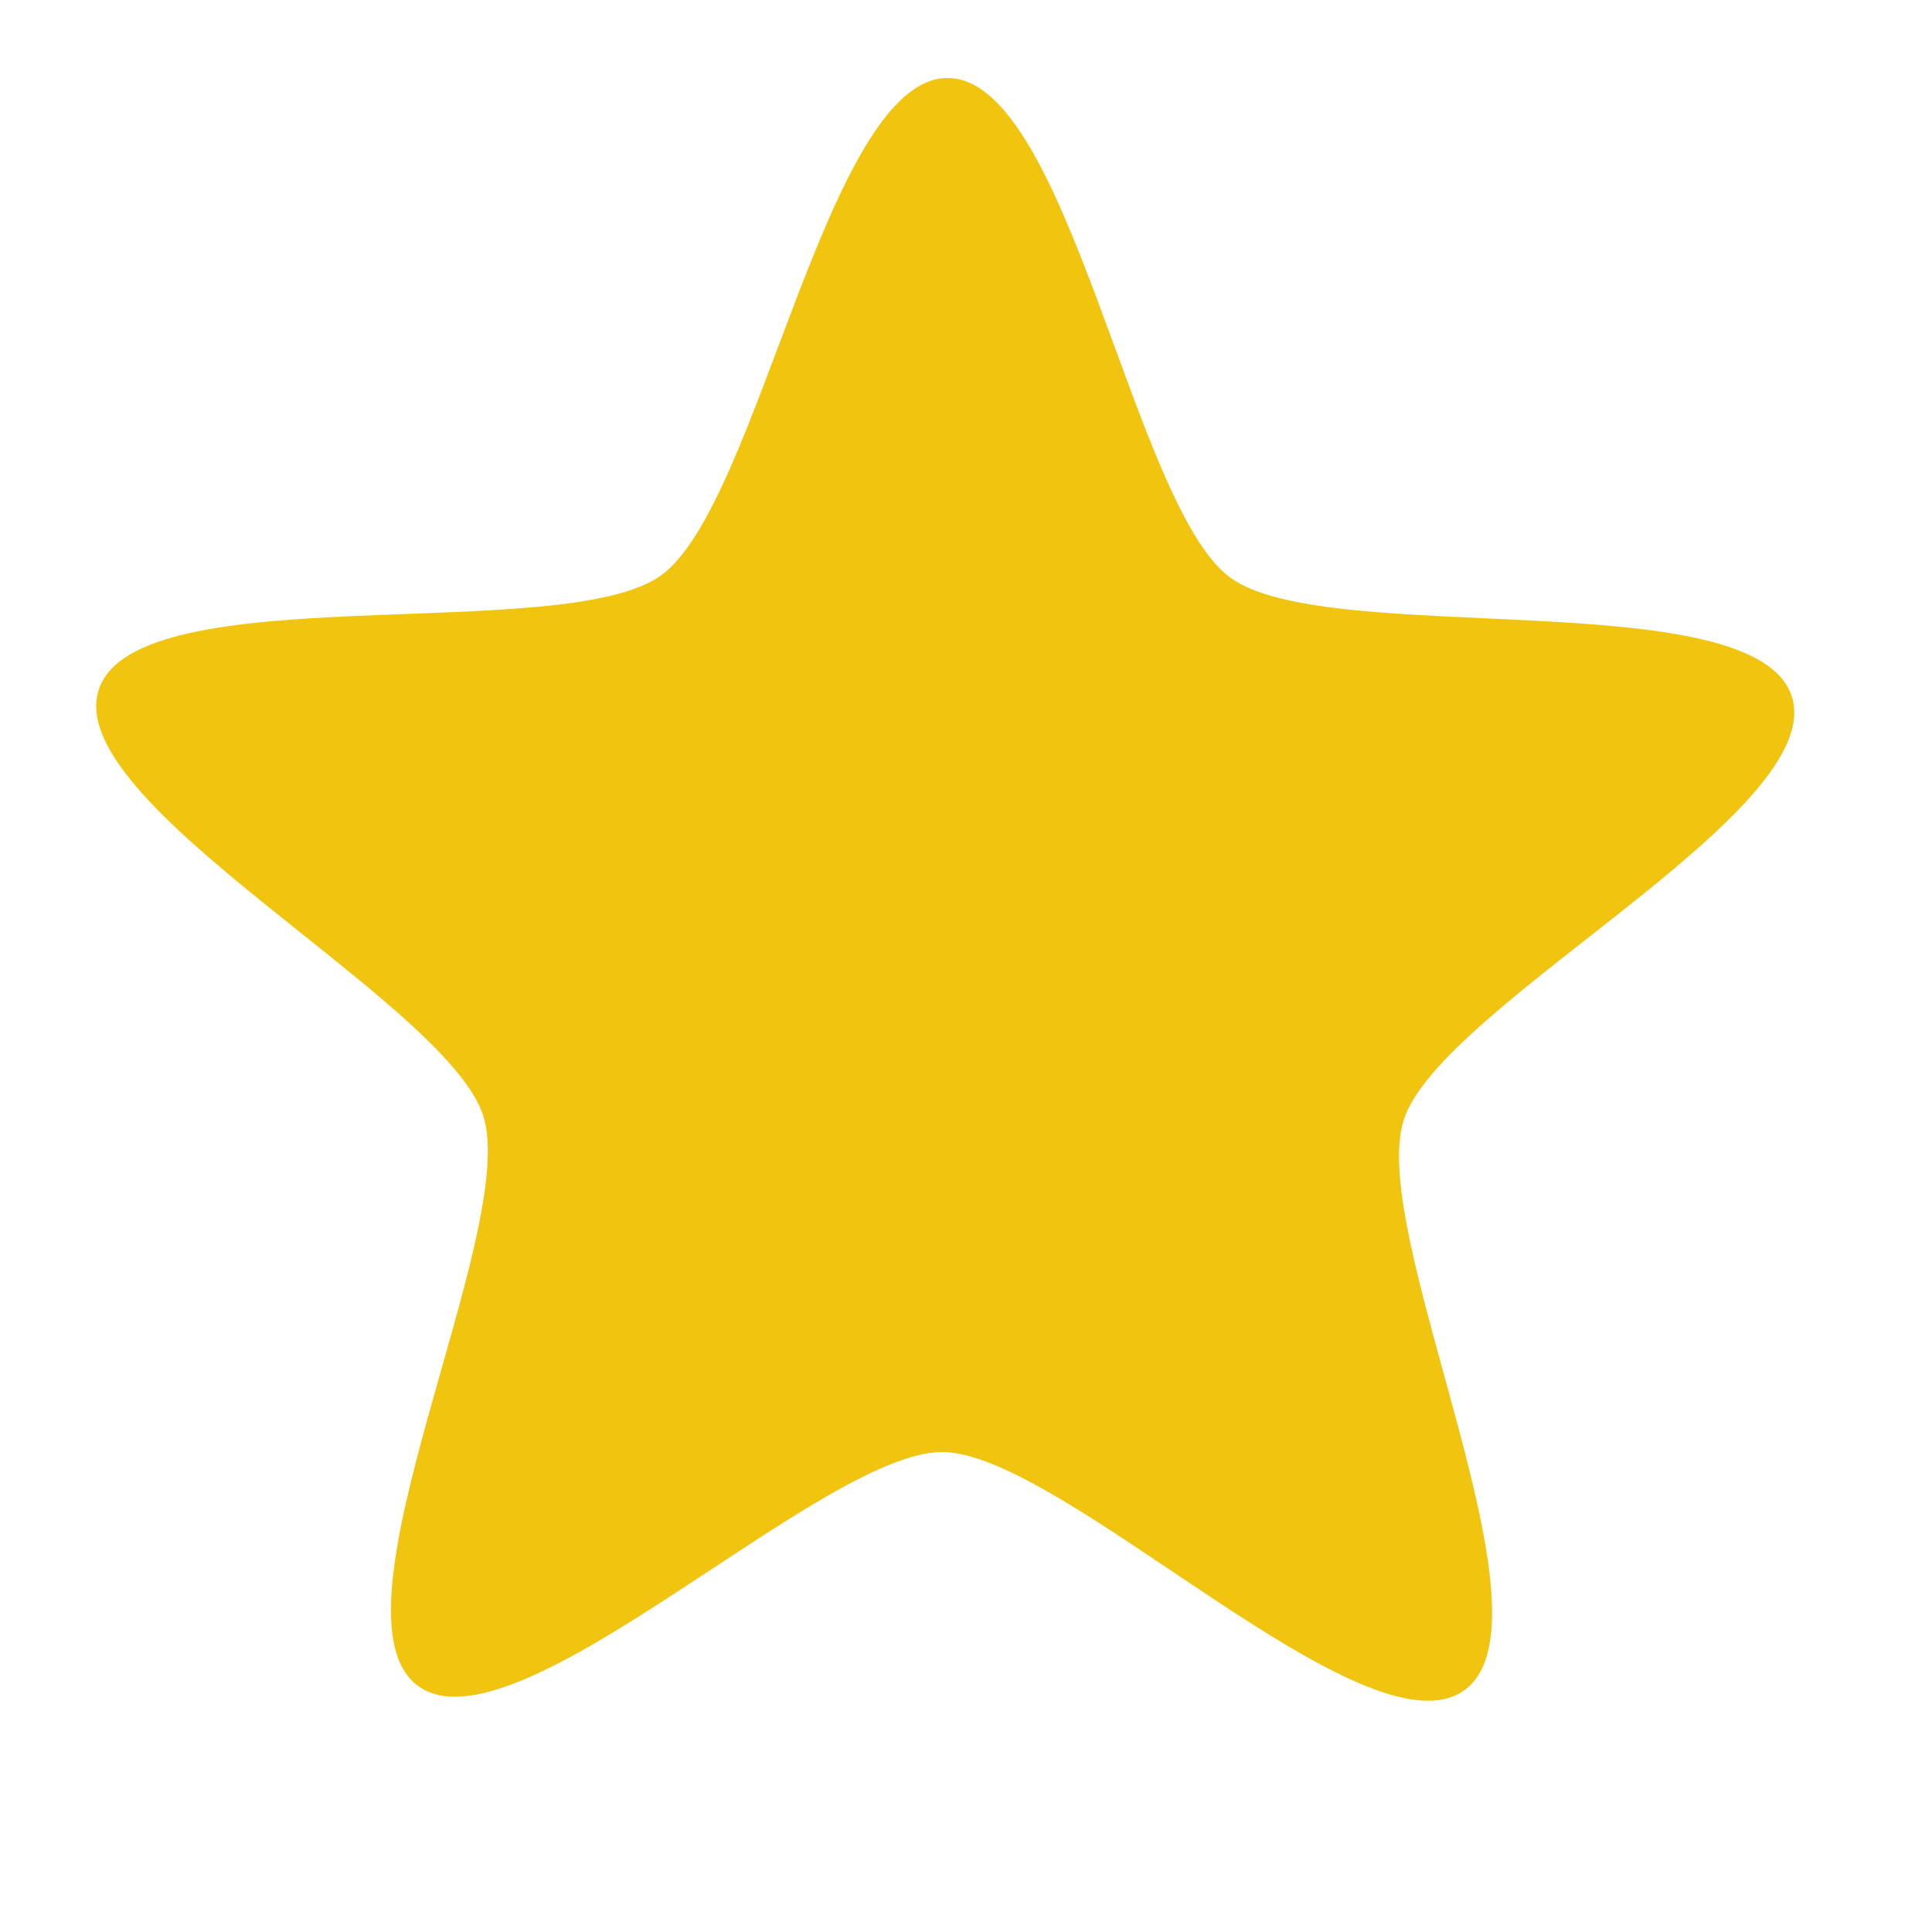
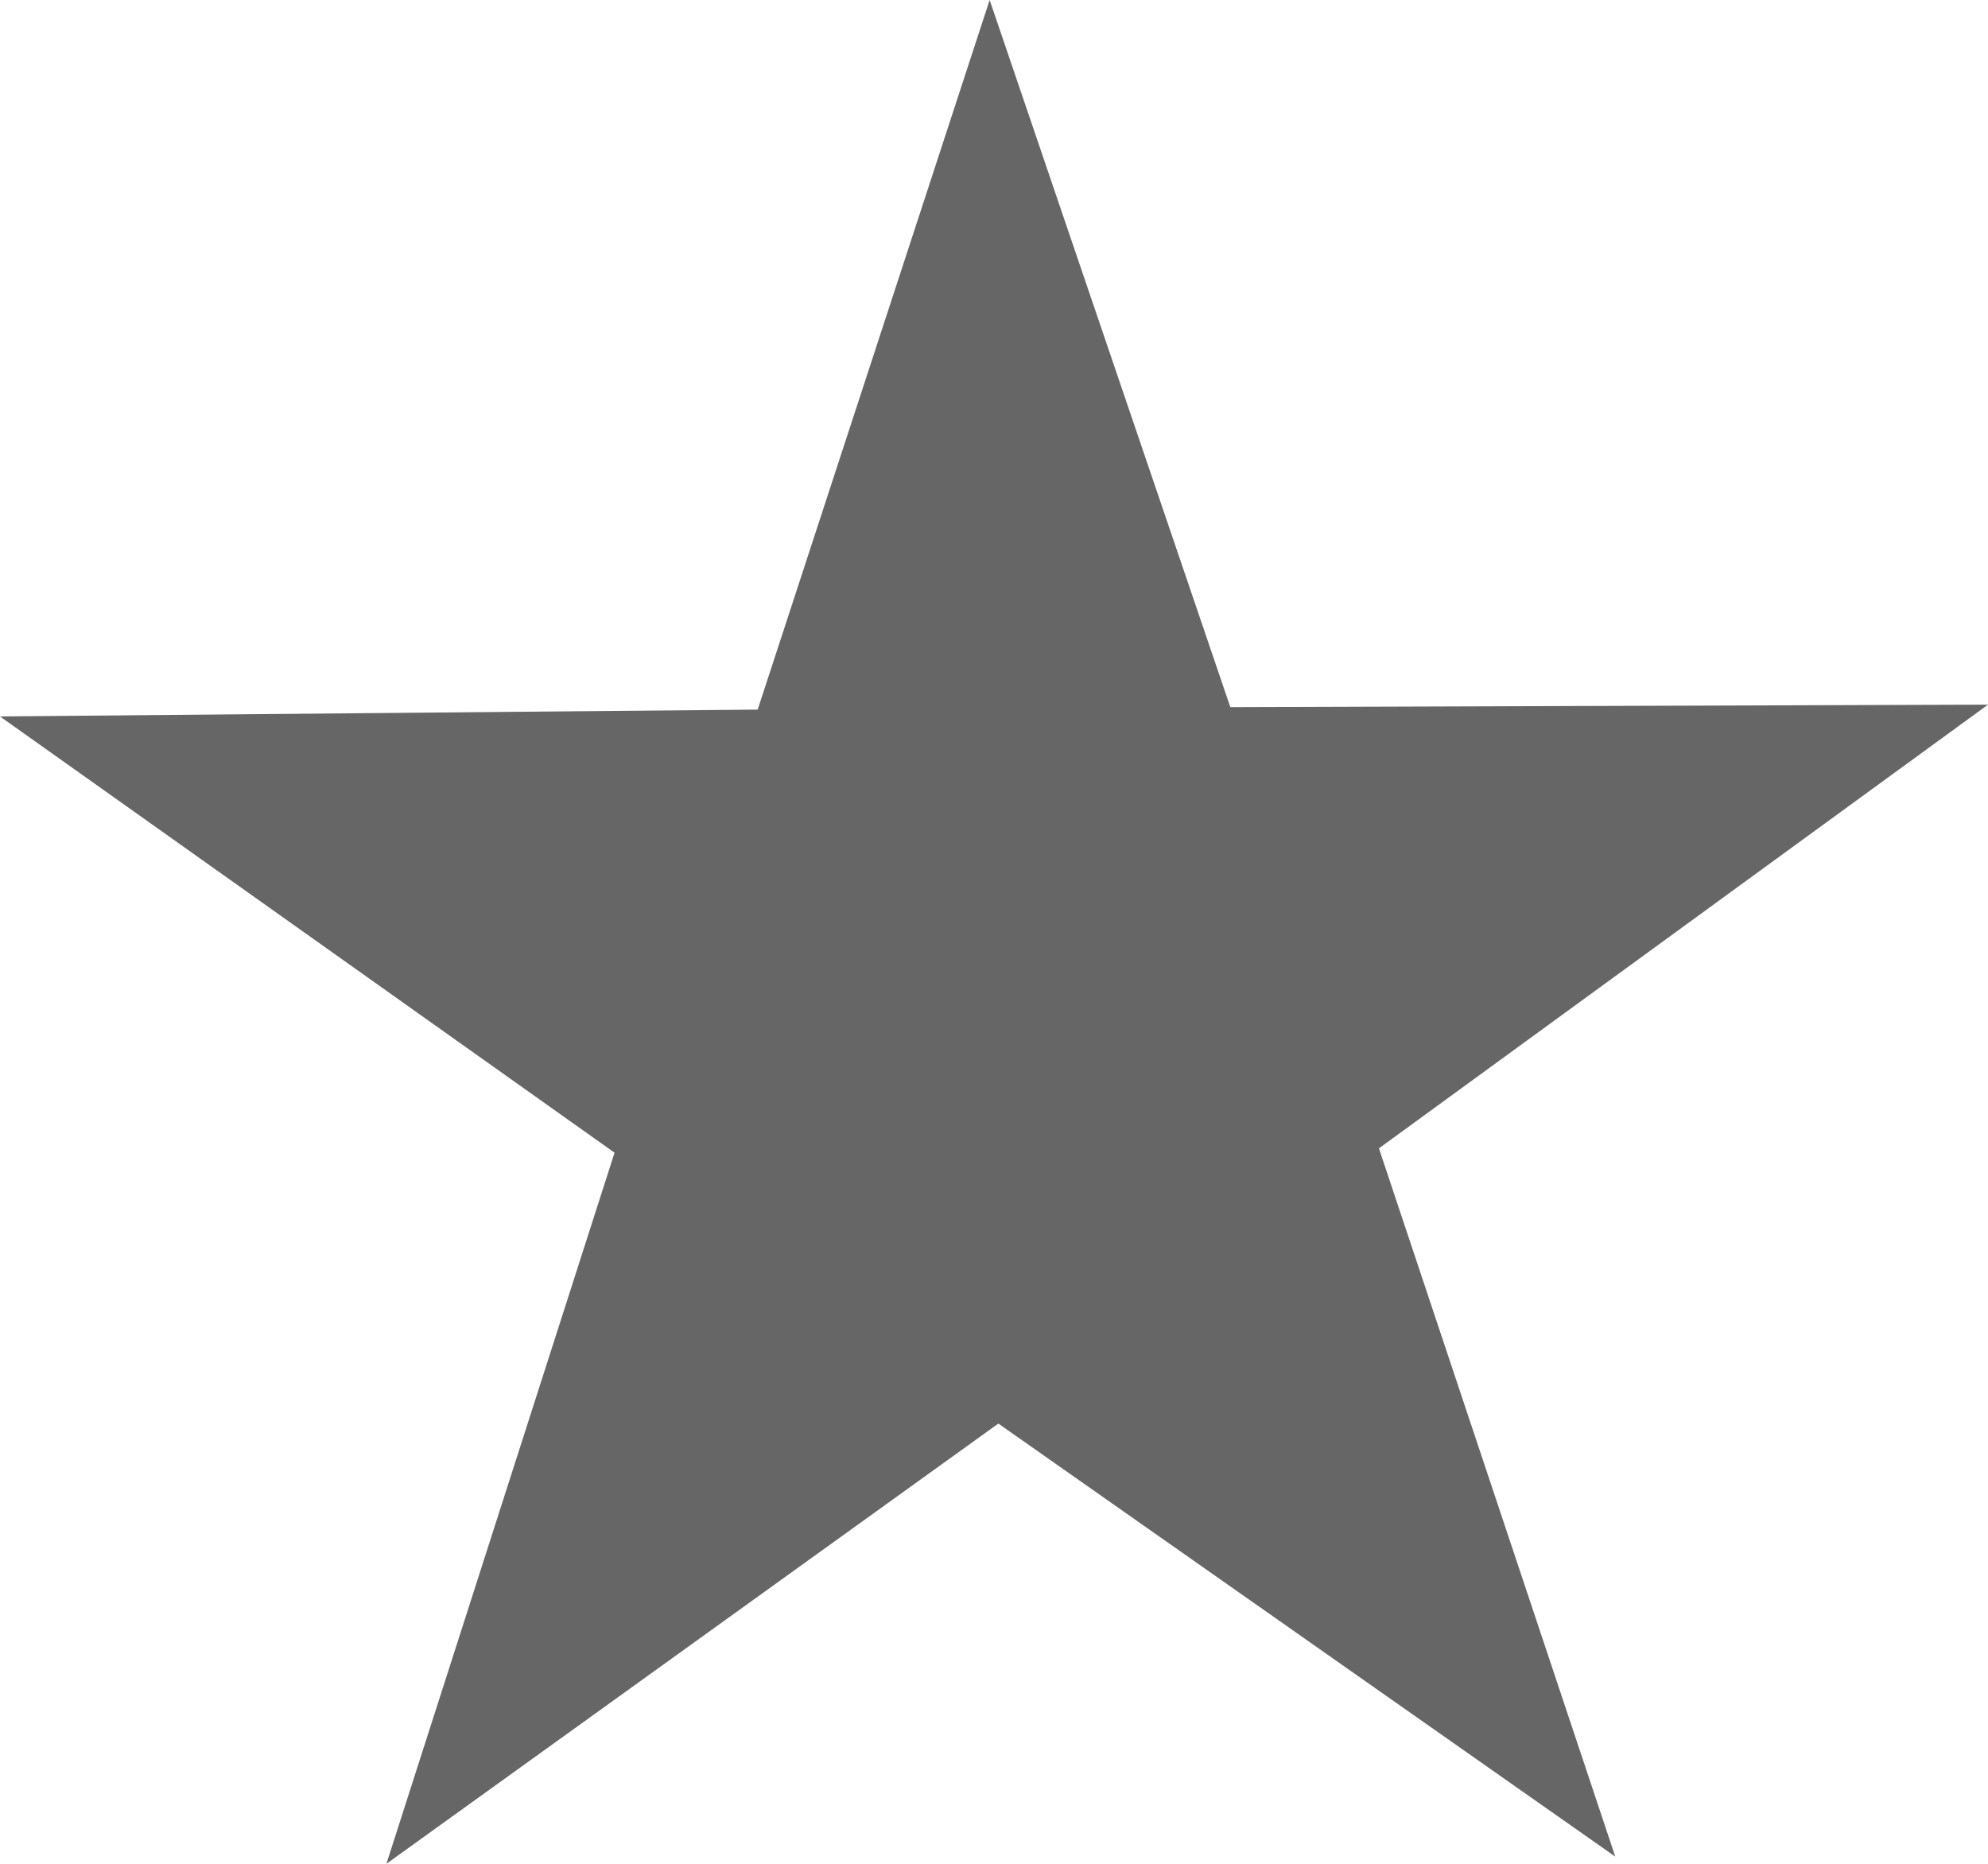
- <svg xmlns="http://www.w3.org/2000/svg" width="16" height="16">
-   <path fill="#f1c40f" d="M530.95 186.71c-.78.552-3.158-1.906-4.112-1.918-.956-.012-3.395 2.386-4.161 1.815-.766-.57.836-3.592.553-4.504-.284-.912-3.319-2.491-3.012-3.396s3.675-.314 4.454-.866c.78-.552 1.344-3.926 2.3-3.914s1.434 3.398 2.2 3.969c.765.571 4.148.065 4.433.977.284.912-2.789 2.414-3.095 3.319s1.22 3.966.44 4.518" style="color:#000" transform="rotate(-.477 -21521.125 65437.256)scale(1.04725)" />
+ <svg xmlns="http://www.w3.org/2000/svg" width="16" height="15">
+   <path fill="#666" d="m0 5.766 6.098-.055L7.965 0l1.937 5.691L16 5.671l-4.902 3.571 1.902 5.7-4.965-3.485L3.11 15l1.836-5.723Zm0 0" />
</svg>
